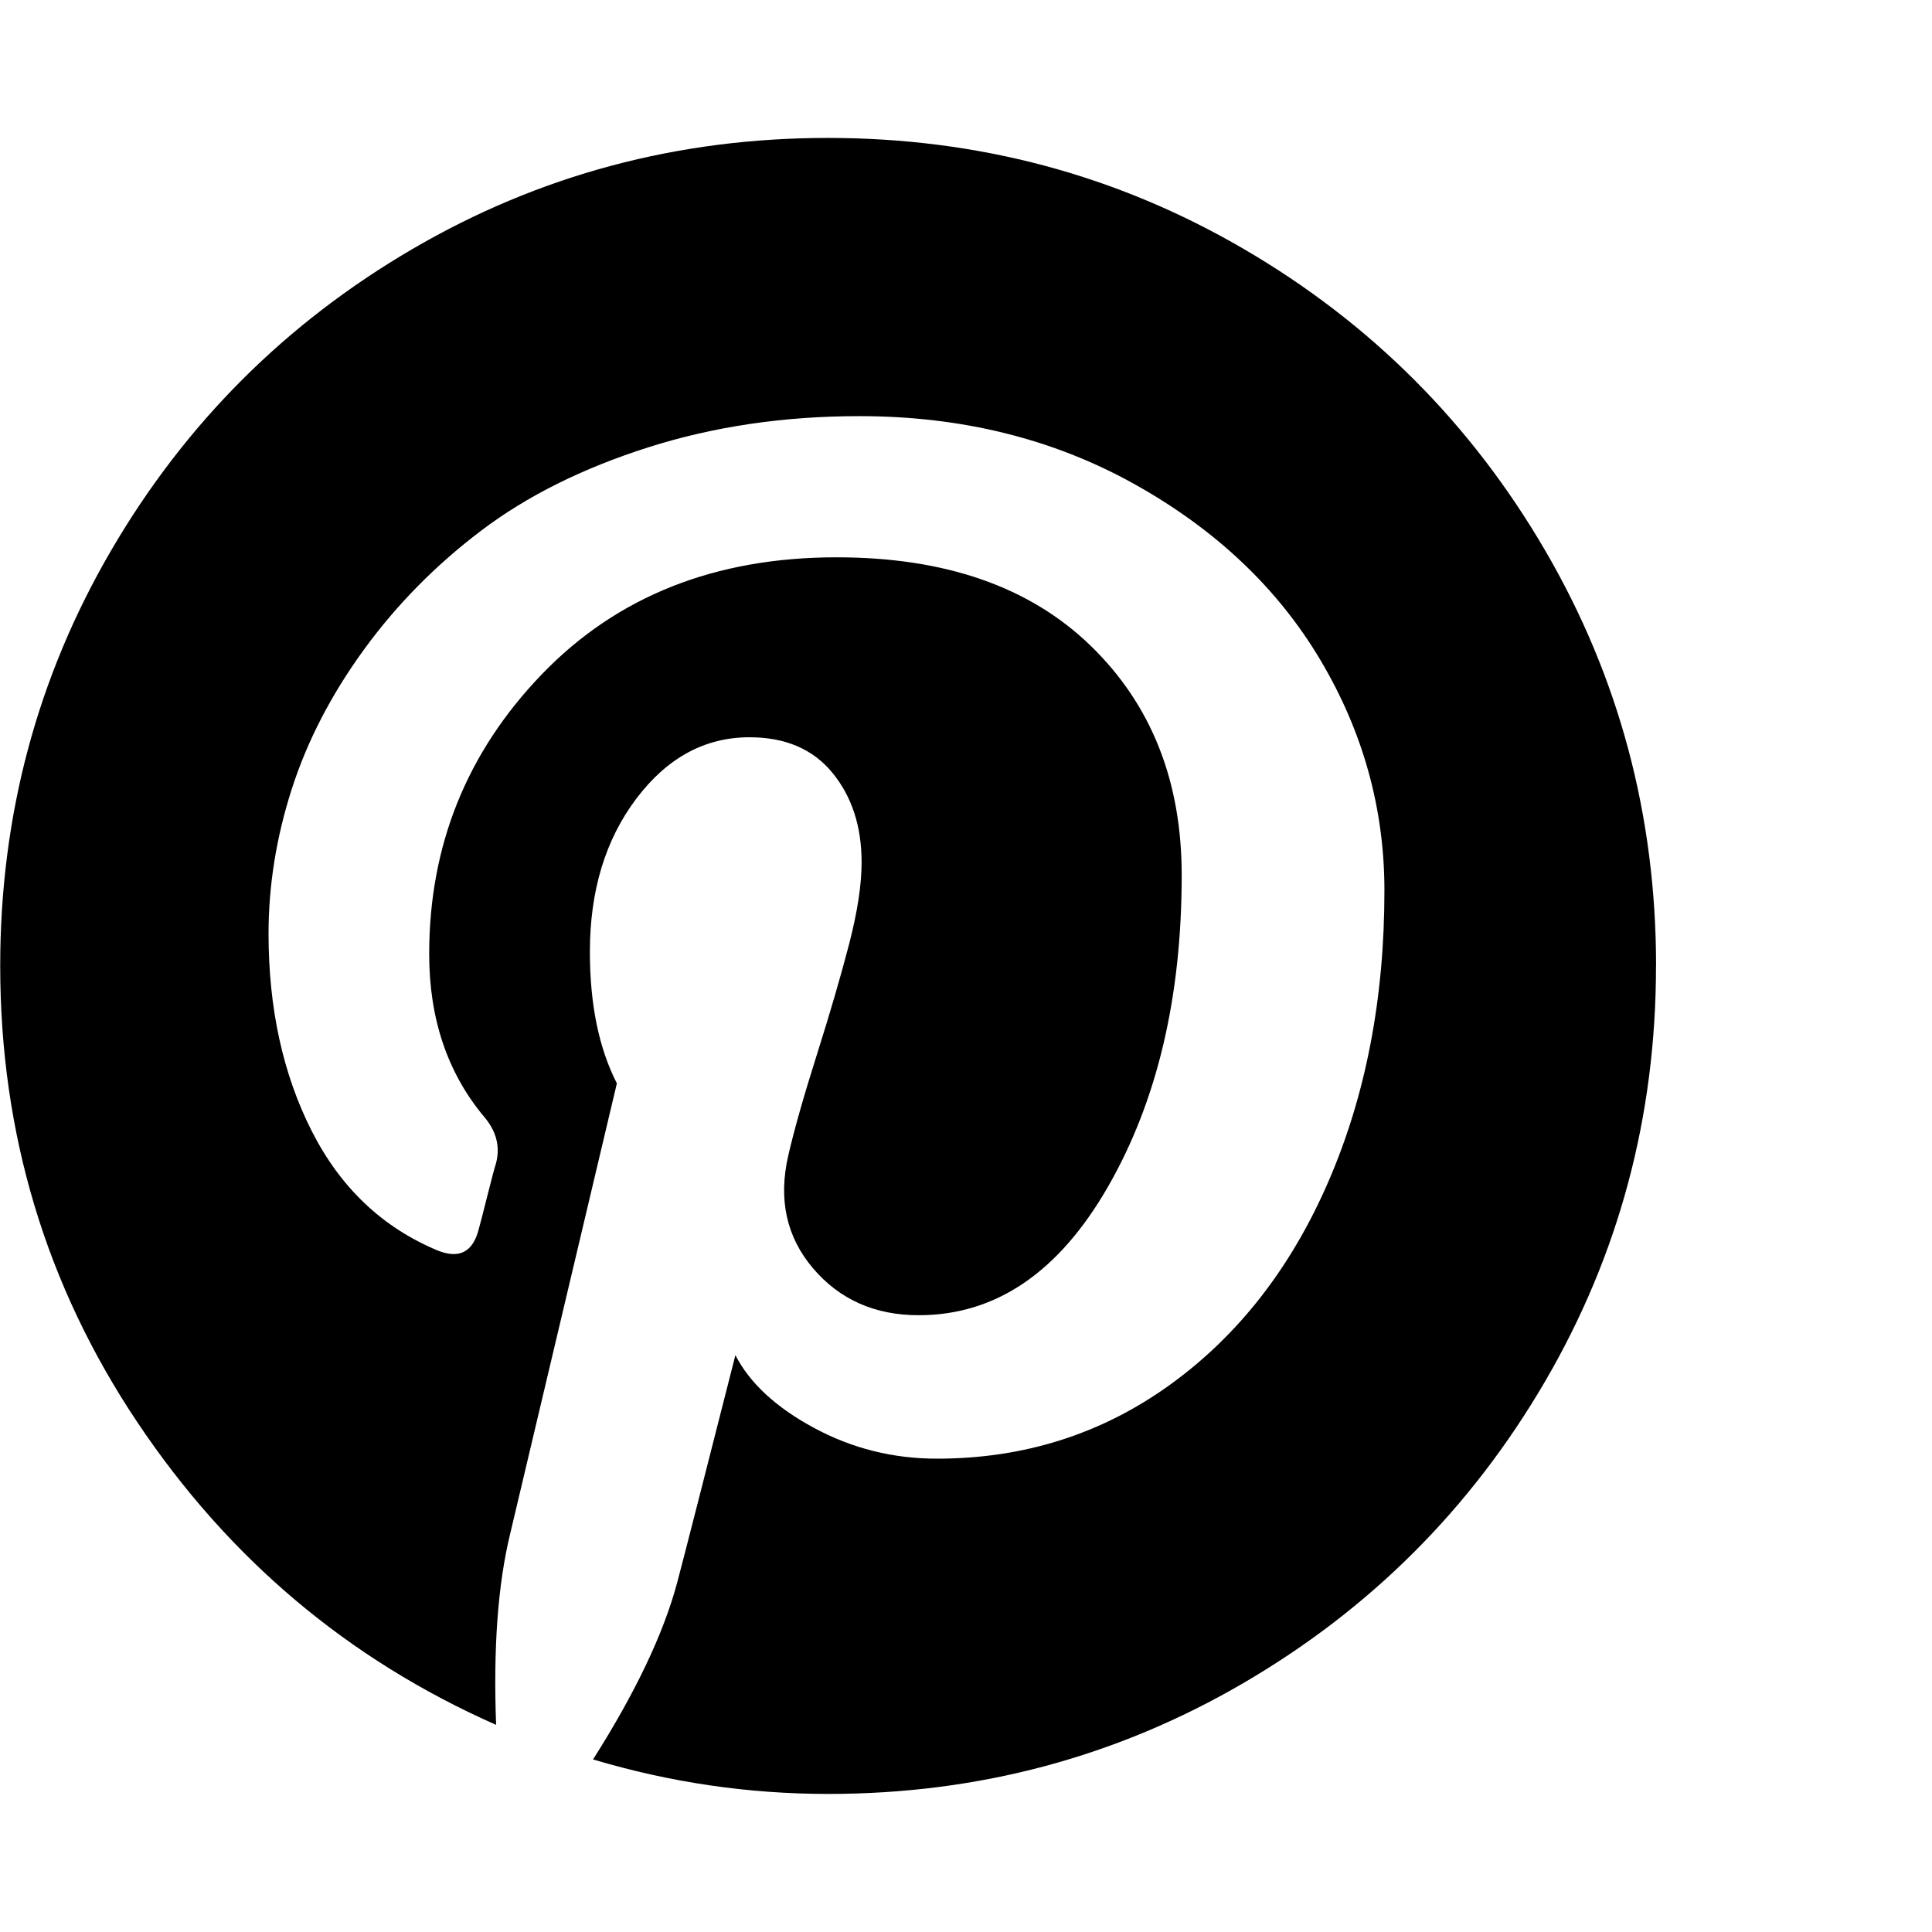
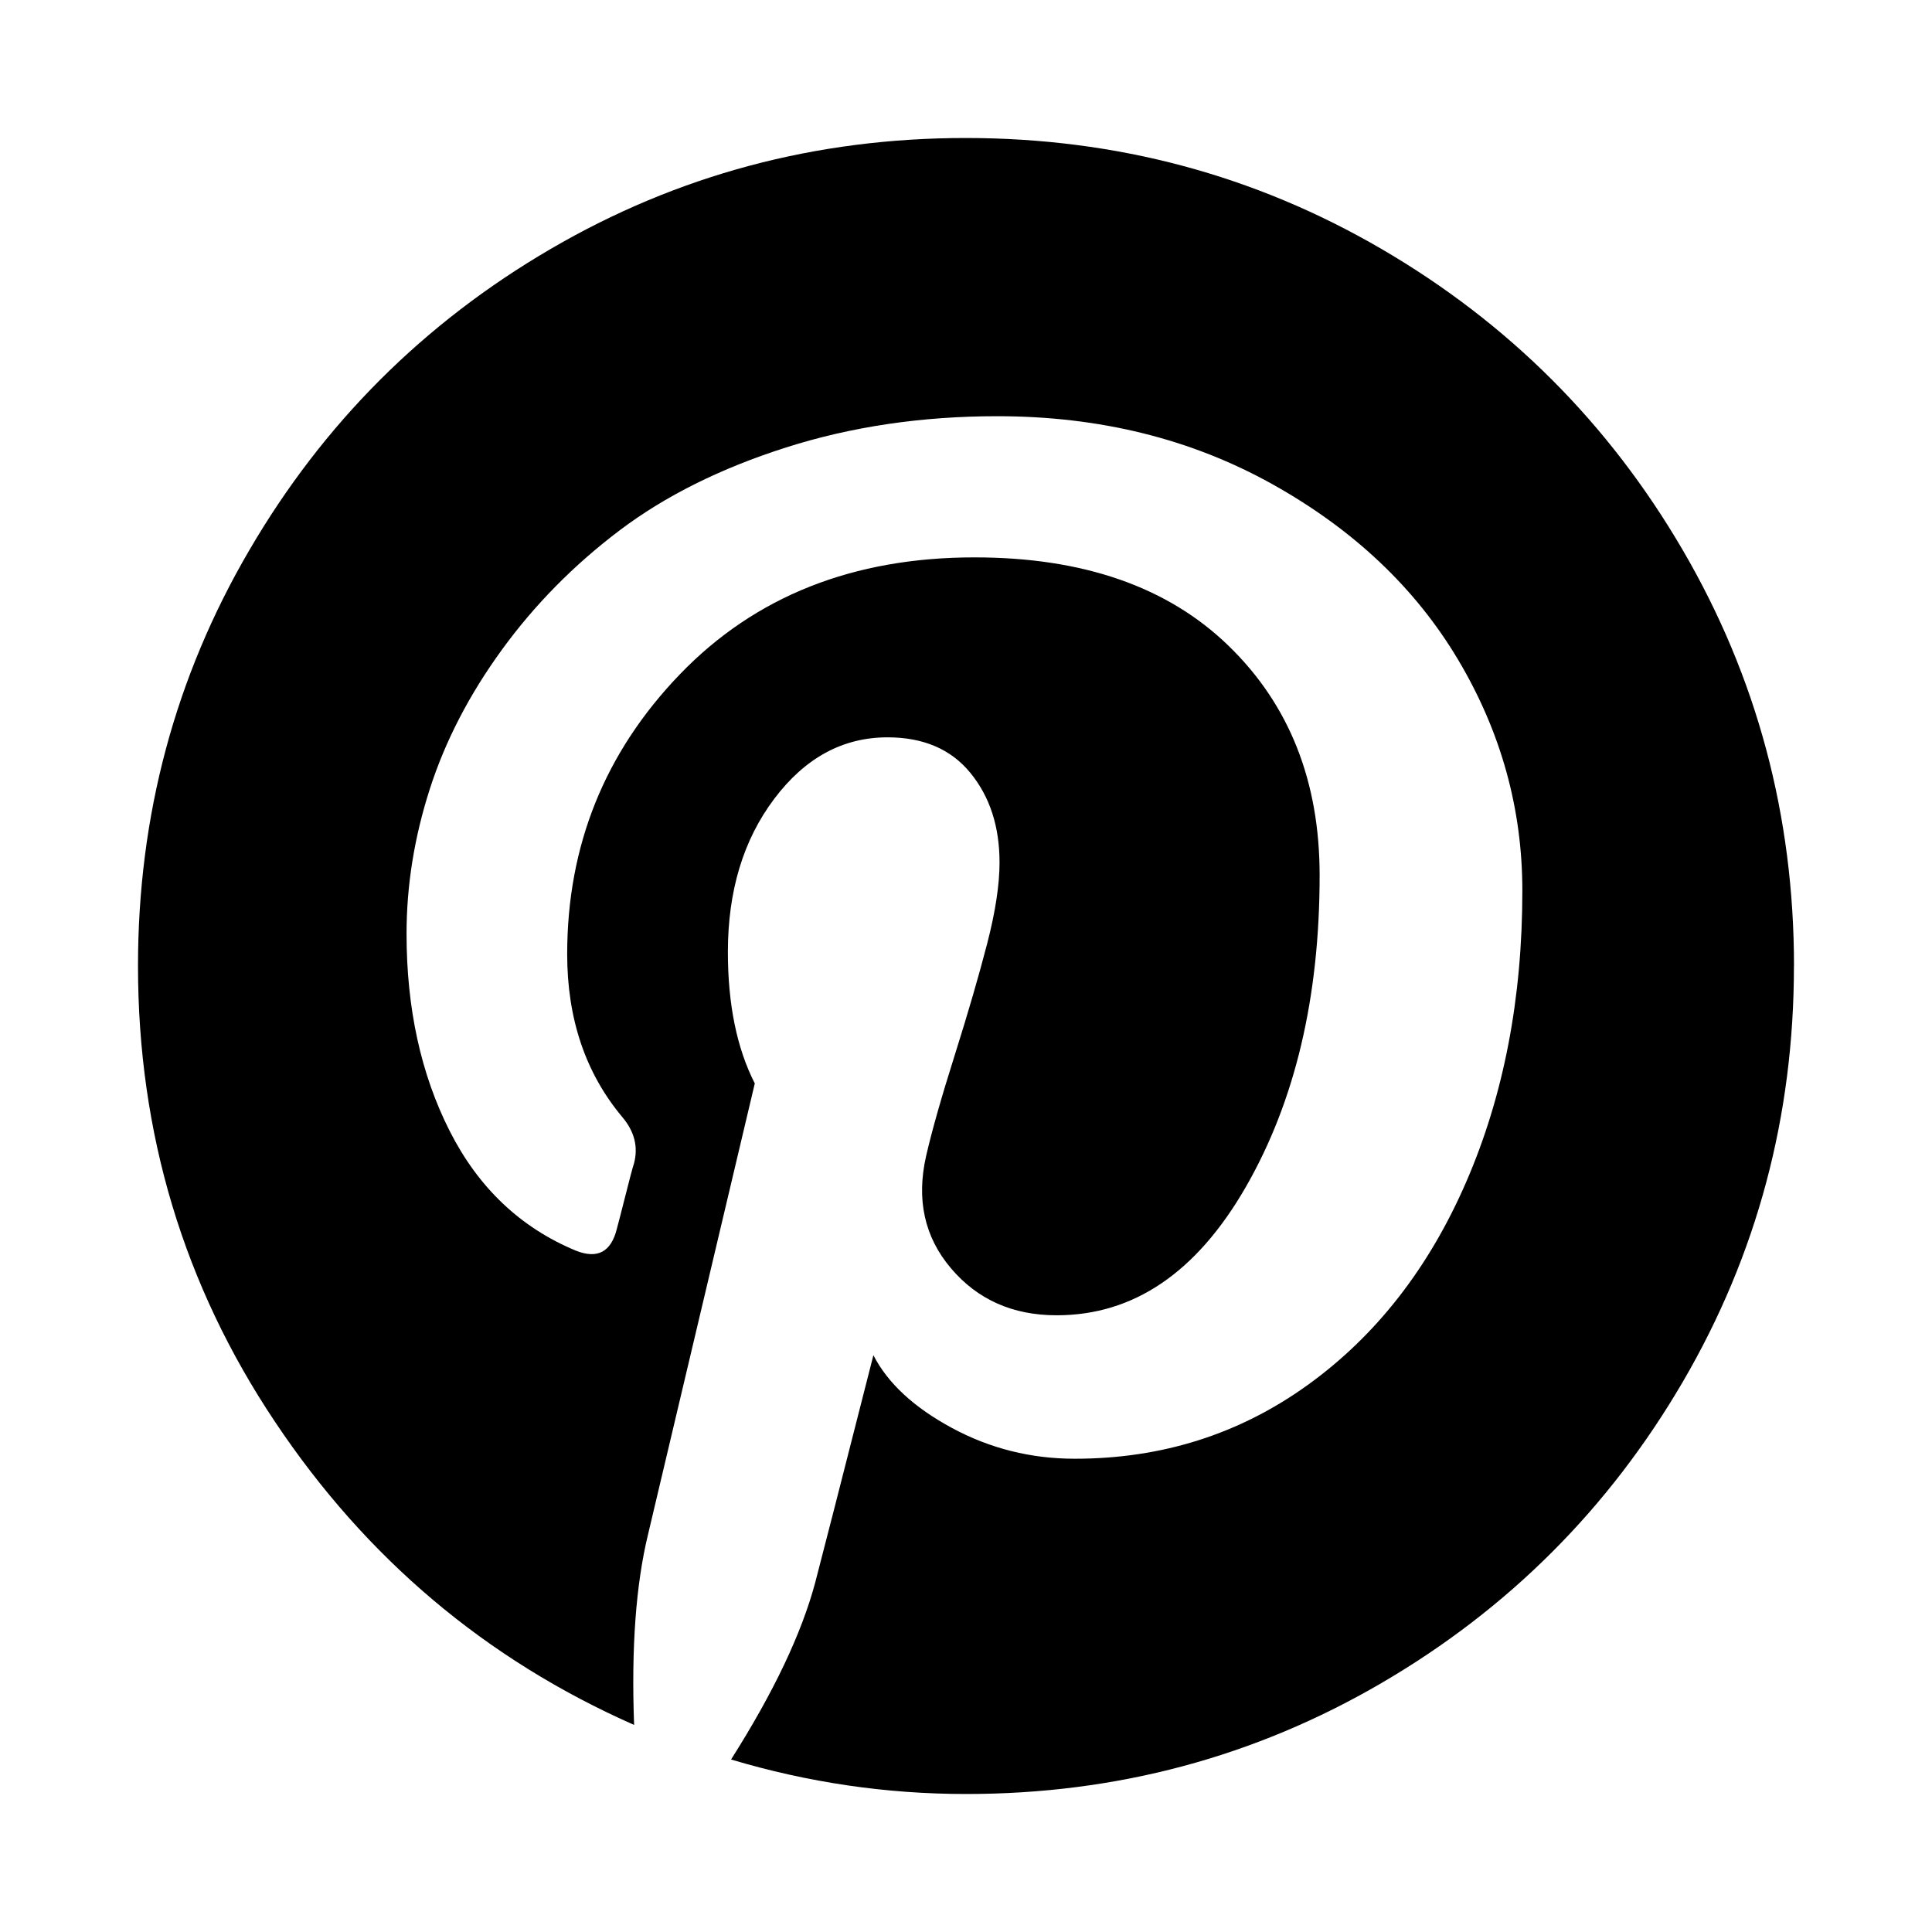
<svg xmlns="http://www.w3.org/2000/svg" viewBox="0 0 28 28" class="v-icon">
-   <path d="M24 14q0 3.266-1.609 6.023t-4.367 4.367-6.023 1.609q-1.734 0-3.406-.5.922-1.453 1.219-2.562.141-.531.844-3.297.313.609 1.141 1.055t1.781.445q1.891 0 3.375-1.07t2.297-2.945.812-4.219q0-1.781-.93-3.344t-2.695-2.547-3.984-.984q-1.641 0-3.063.453T6.978 7.687 5.275 9.414t-1.047 2.023-.336 2.094q0 1.625.625 2.859t1.828 1.734q.469.187.594-.313.031-.109.125-.484t.125-.469q.094-.359-.172-.672-.797-.953-.797-2.359 0-2.359 1.633-4.055t4.273-1.695q2.359 0 3.68 1.281t1.32 3.328q0 2.656-1.07 4.516t-2.742 1.859q-.953 0-1.531-.68t-.359-1.633q.125-.547.414-1.461t.469-1.609.18-1.18q0-.781-.422-1.297t-1.203-.516q-.969 0-1.641.891t-.672 2.219q0 1.141.391 1.906l-1.547 6.531q-.266 1.094-.203 2.766-3.219-1.422-5.203-4.391T.003 13.998q0-3.266 1.609-6.023t4.367-4.367 6.023-1.609 6.023 1.609 4.367 4.367 1.609 6.023z" />
+   <path d="M25.999 14.001q0 3.266-1.609 6.023-1.609 2.757-4.367 4.367-2.758 1.61-6.022 1.609-1.734 0-3.406-.5.922-1.453 1.219-2.562.14-.531.844-3.297.313.609 1.14 1.055.828.446 1.781.445 1.891 0 3.375-1.07t2.297-2.945q.813-1.875.812-4.219 0-1.781-.93-3.344t-2.695-2.547q-1.765-.984-3.984-.984-1.64 0-3.062.453T8.978 7.688q-.992.75-1.703 1.727-.711.977-1.047 2.023-.336 1.046-.336 2.094 0 1.625.625 2.859t1.828 1.734q.469.187.594-.313.03-.109.125-.484.094-.375.125-.469.094-.359-.172-.672-.797-.953-.797-2.359 0-2.359 1.633-4.055 1.633-1.696 4.272-1.695 2.36 0 3.68 1.281 1.321 1.281 1.32 3.328 0 2.656-1.07 4.516-1.07 1.86-2.742 1.859-.953 0-1.53-.68-.578-.68-.36-1.633.126-.547.415-1.461.288-.914.468-1.609.18-.695.18-1.18 0-.781-.422-1.297-.421-.516-1.202-.516-.97 0-1.641.891-.672.891-.672 2.219 0 1.141.39 1.906l-1.546 6.531q-.266 1.094-.203 2.766-3.22-1.422-5.203-4.391Q2 17.639 2 13.999q0-3.266 1.612-6.023Q5.22 5.219 7.979 3.609 10.737 1.999 14 2q3.265.001 6.023 1.609 2.758 1.608 4.367 4.367T26 13.999z" />
</svg>
